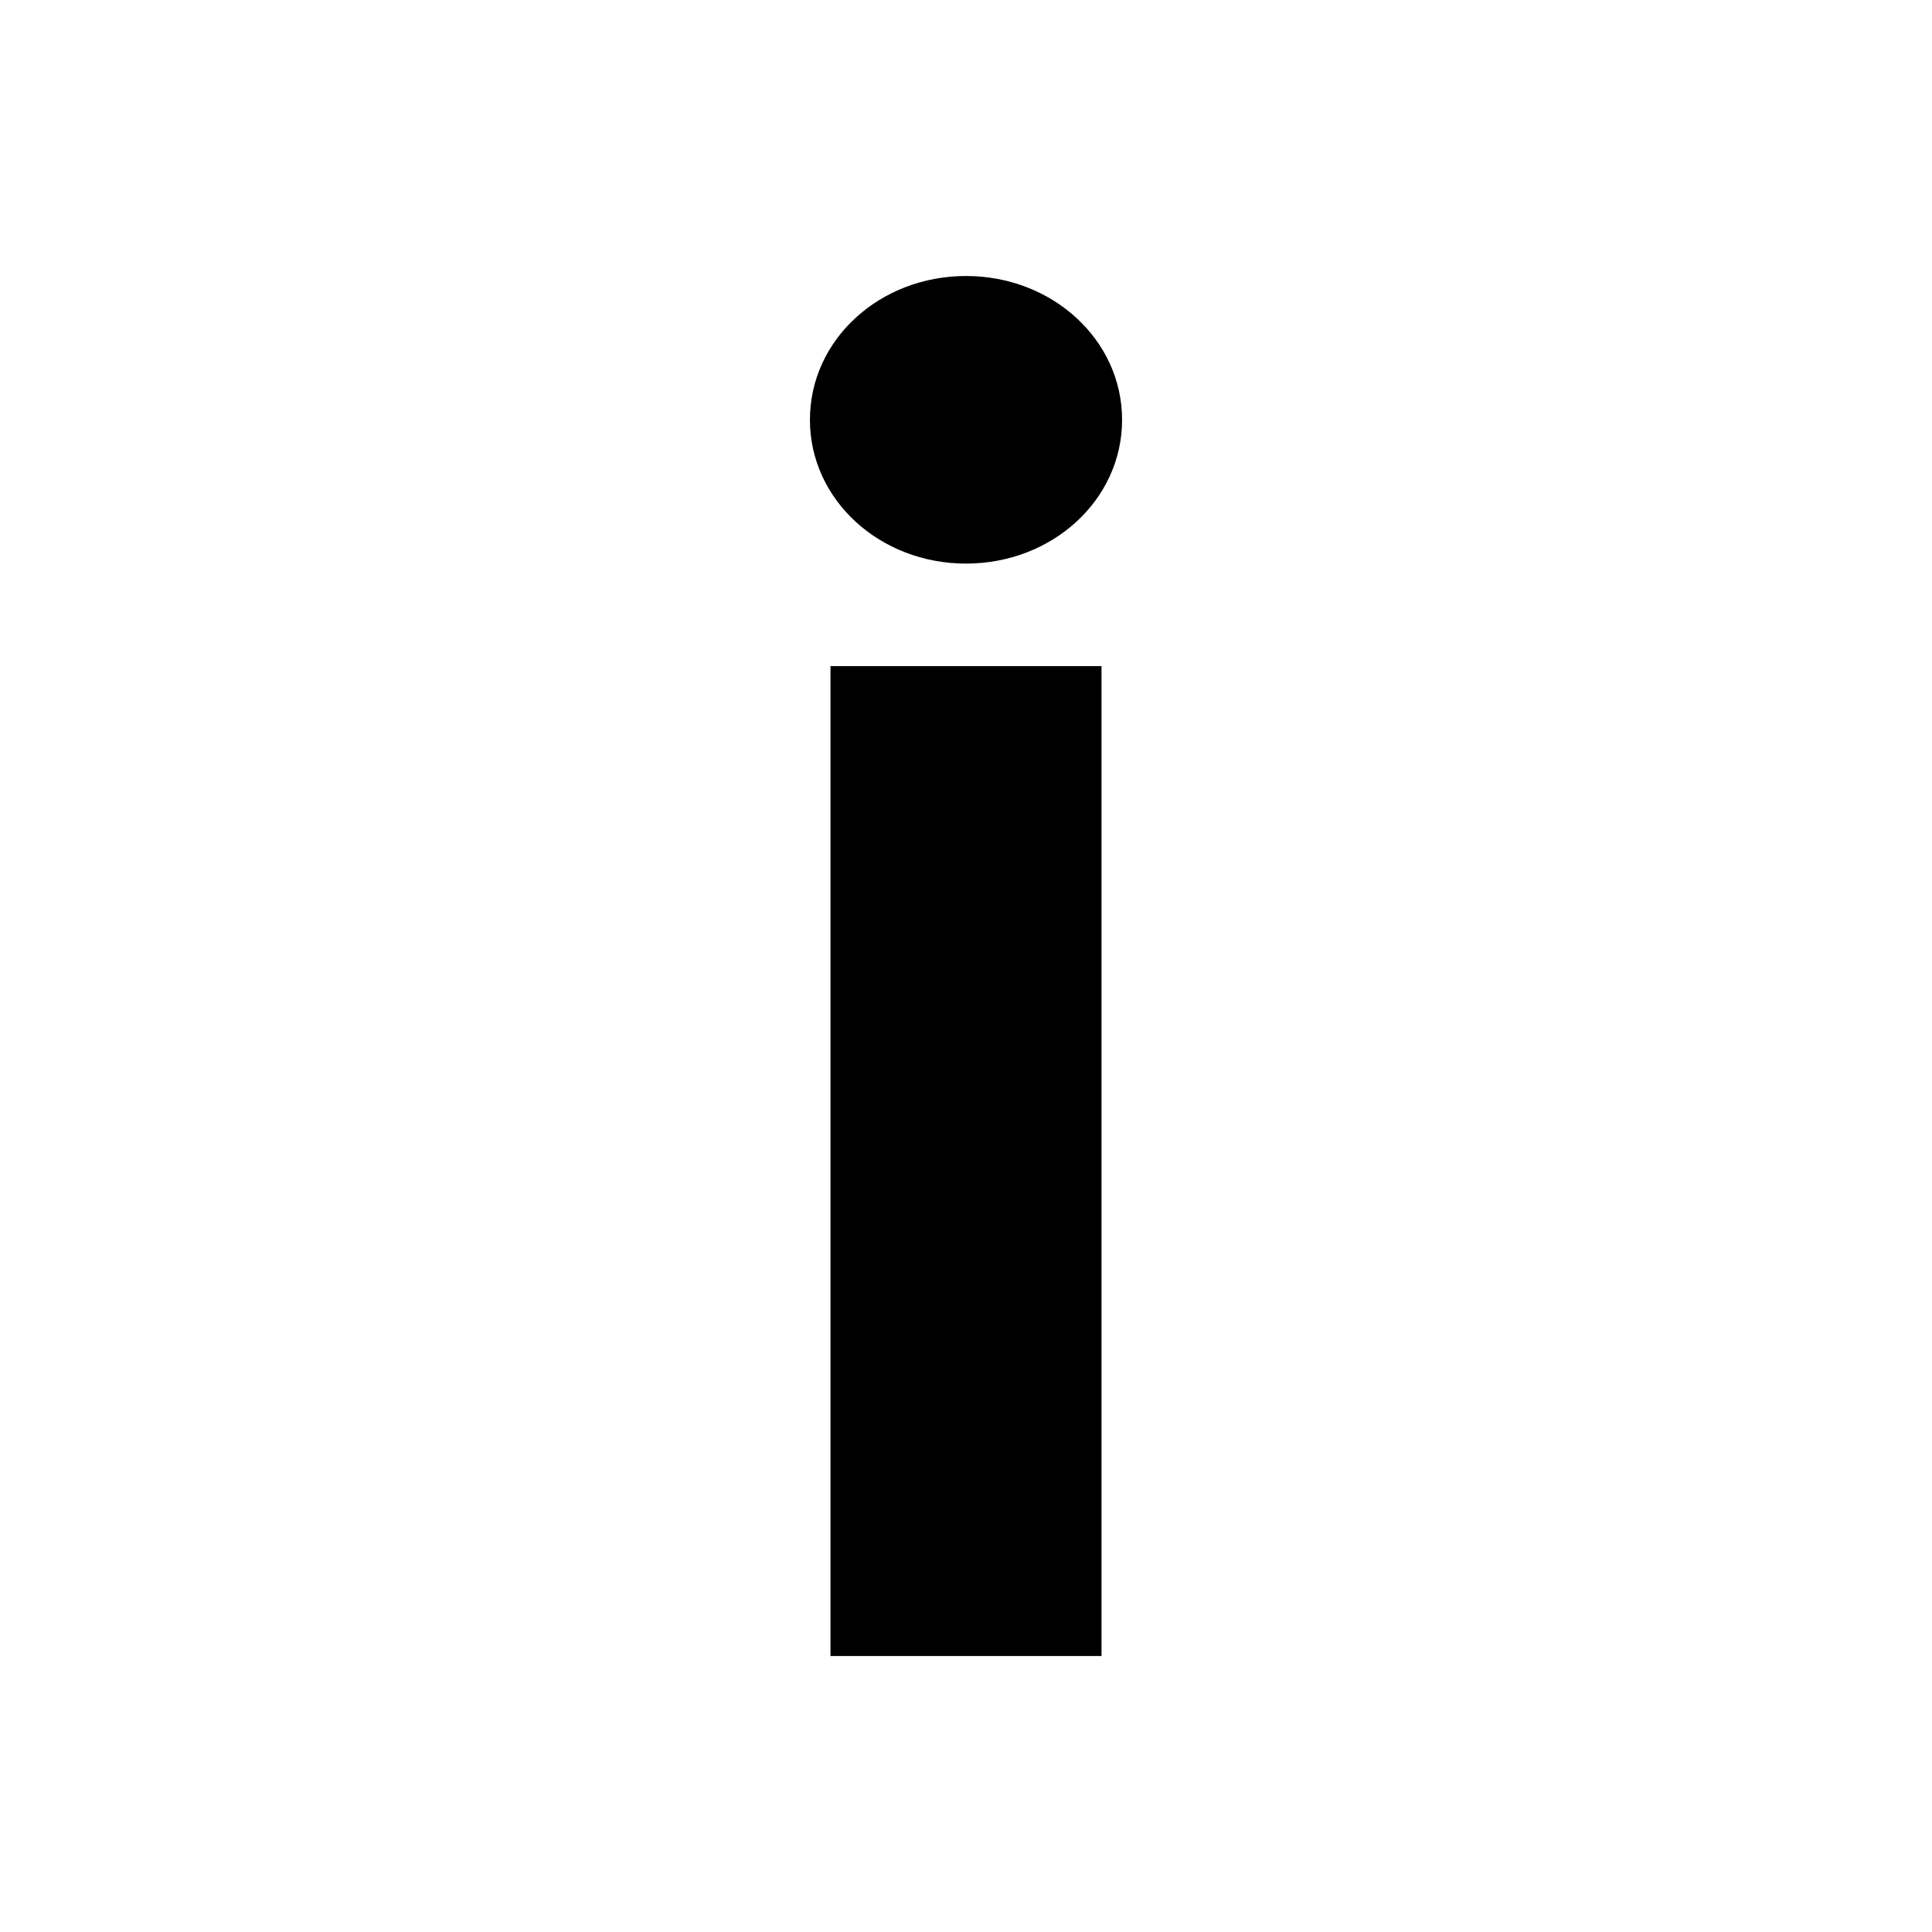
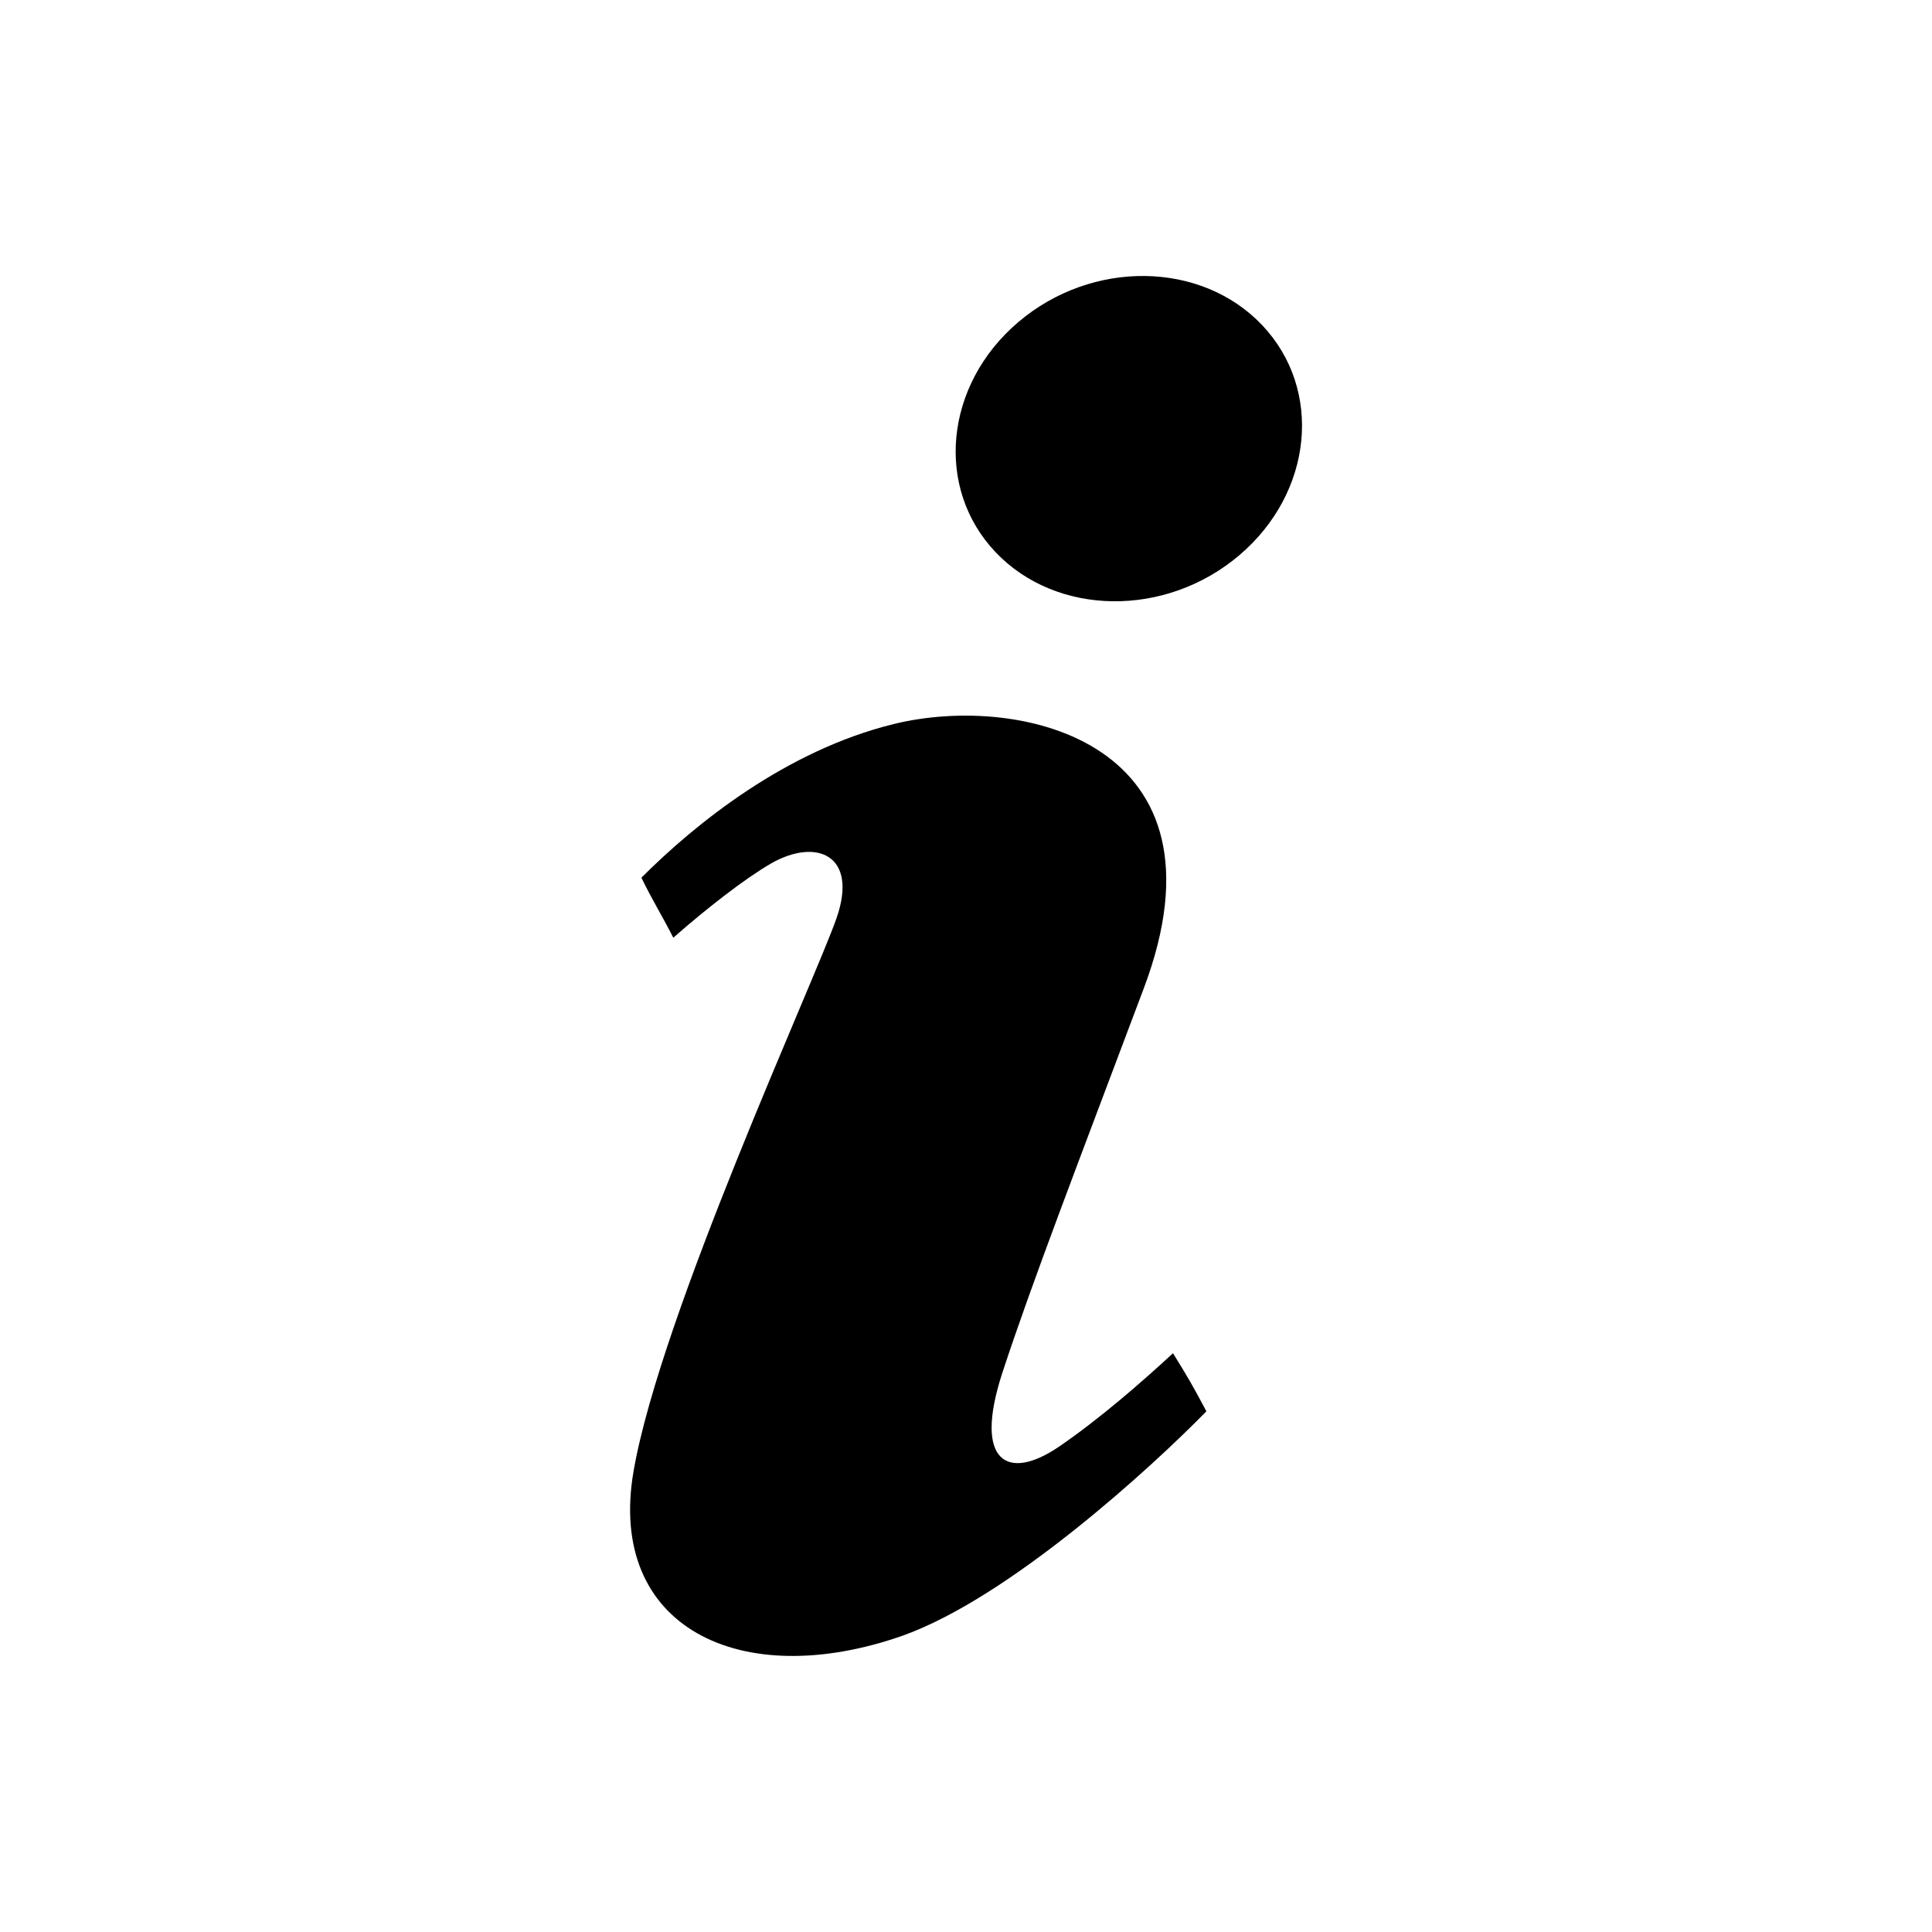
<svg xmlns="http://www.w3.org/2000/svg" id="libre-info" viewBox="0 0 14 14">
-   <path d="m 7,2 c -0.625,0 -1.131,0.461 -1.131,1.042 0,0.58 0.506,1.042 1.131,1.042 0.625,0 1.131,-0.461 1.131,-1.042 0,-0.58 -0.506,-1.042 -1.131,-1.042 M 6.018,12 l 1.964,0 0,-7.173 -1.964,0 0,7.173" />
+   <path d="m 6.543,11.852 c -1.177,0.414 -2.147,-0.061 -1.952,-1.191 0.195,-1.13 1.311,-3.55 1.471,-4.008 0.159,-0.458 -0.146,-0.583 -0.473,-0.397 -0.189,0.109 -0.469,0.327 -0.71,0.539 -0.067,-0.134 -0.161,-0.288 -0.231,-0.435 0.393,-0.394 1.05,-0.922 1.827,-1.113 0.929,-0.229 2.482,0.137 1.814,1.913 -0.476,1.266 -0.813,2.139 -1.026,2.789 -0.212,0.651 0.04,0.787 0.411,0.534 0.29,-0.198 0.6,-0.468 0.826,-0.677 0.105,0.17 0.138,0.225 0.242,0.421 -0.394,0.403 -1.423,1.347 -2.199,1.625 z m 2.438,-7.829 c -0.534,0.454 -1.325,0.444 -1.767,-0.022 -0.442,-0.466 -0.369,-1.213 0.165,-1.667 0.534,-0.454 1.325,-0.444 1.767,0.022 0.442,0.467 0.369,1.213 -0.165,1.667 z" />
</svg>
